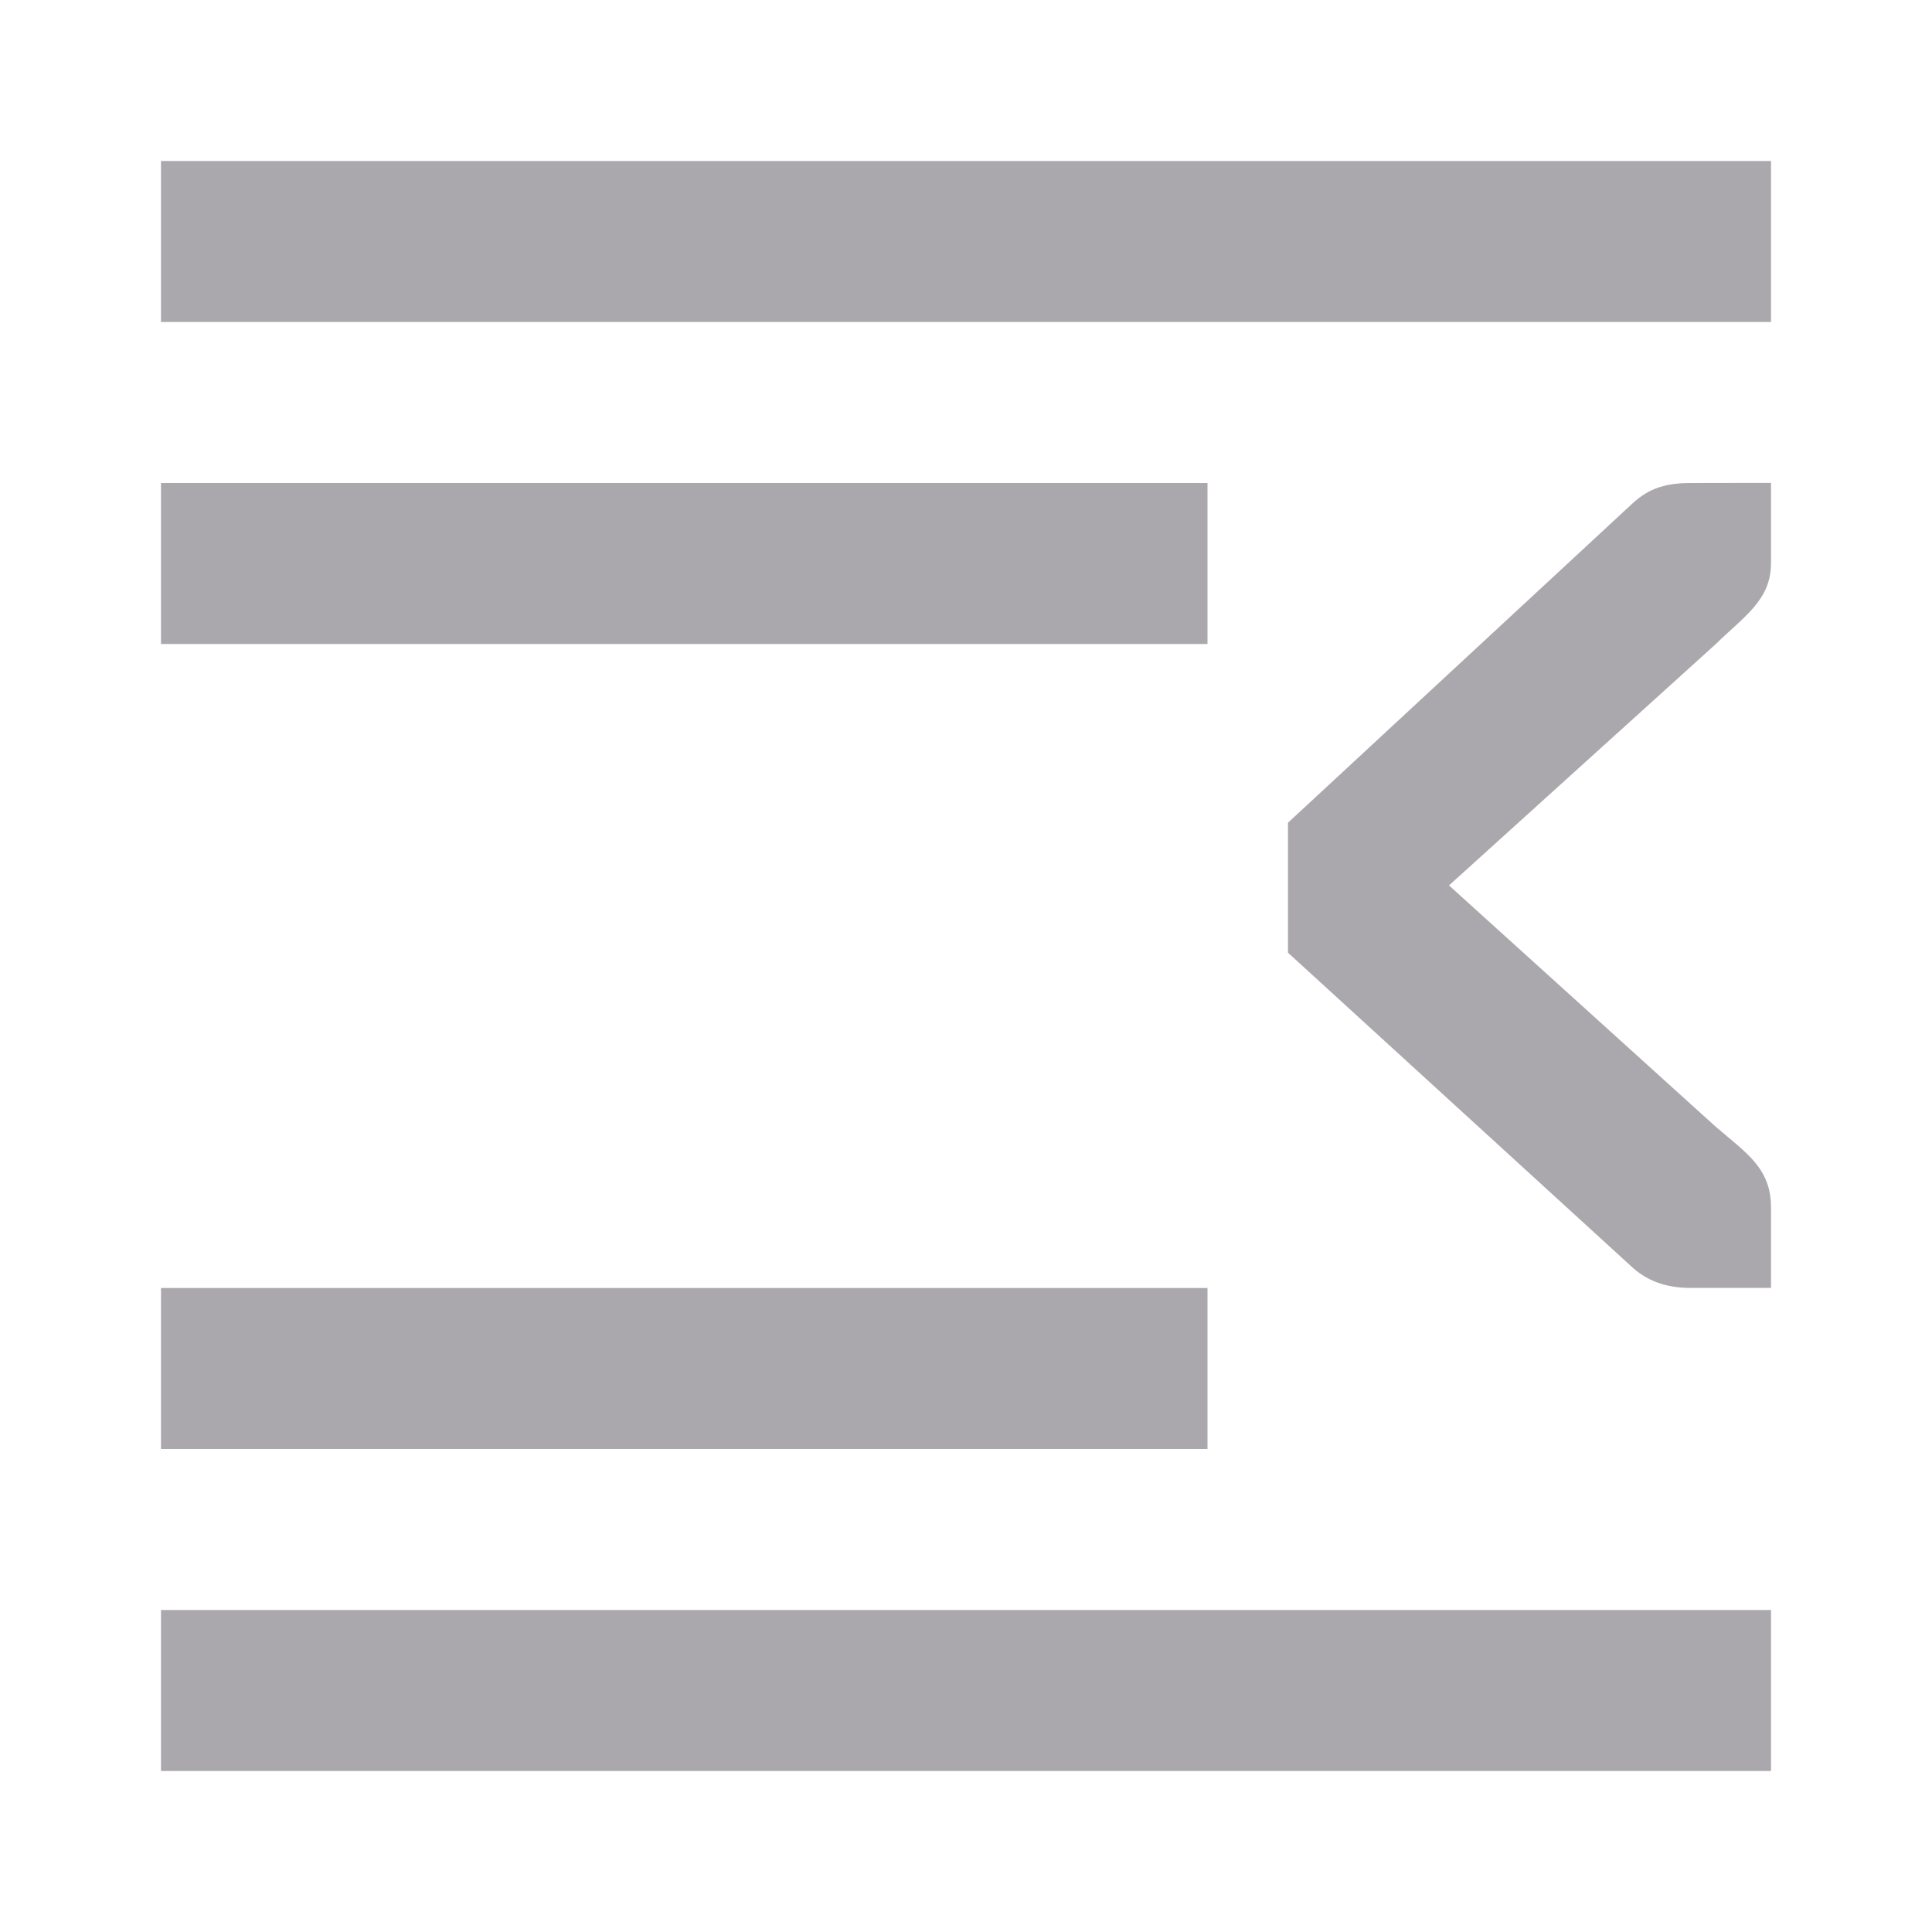
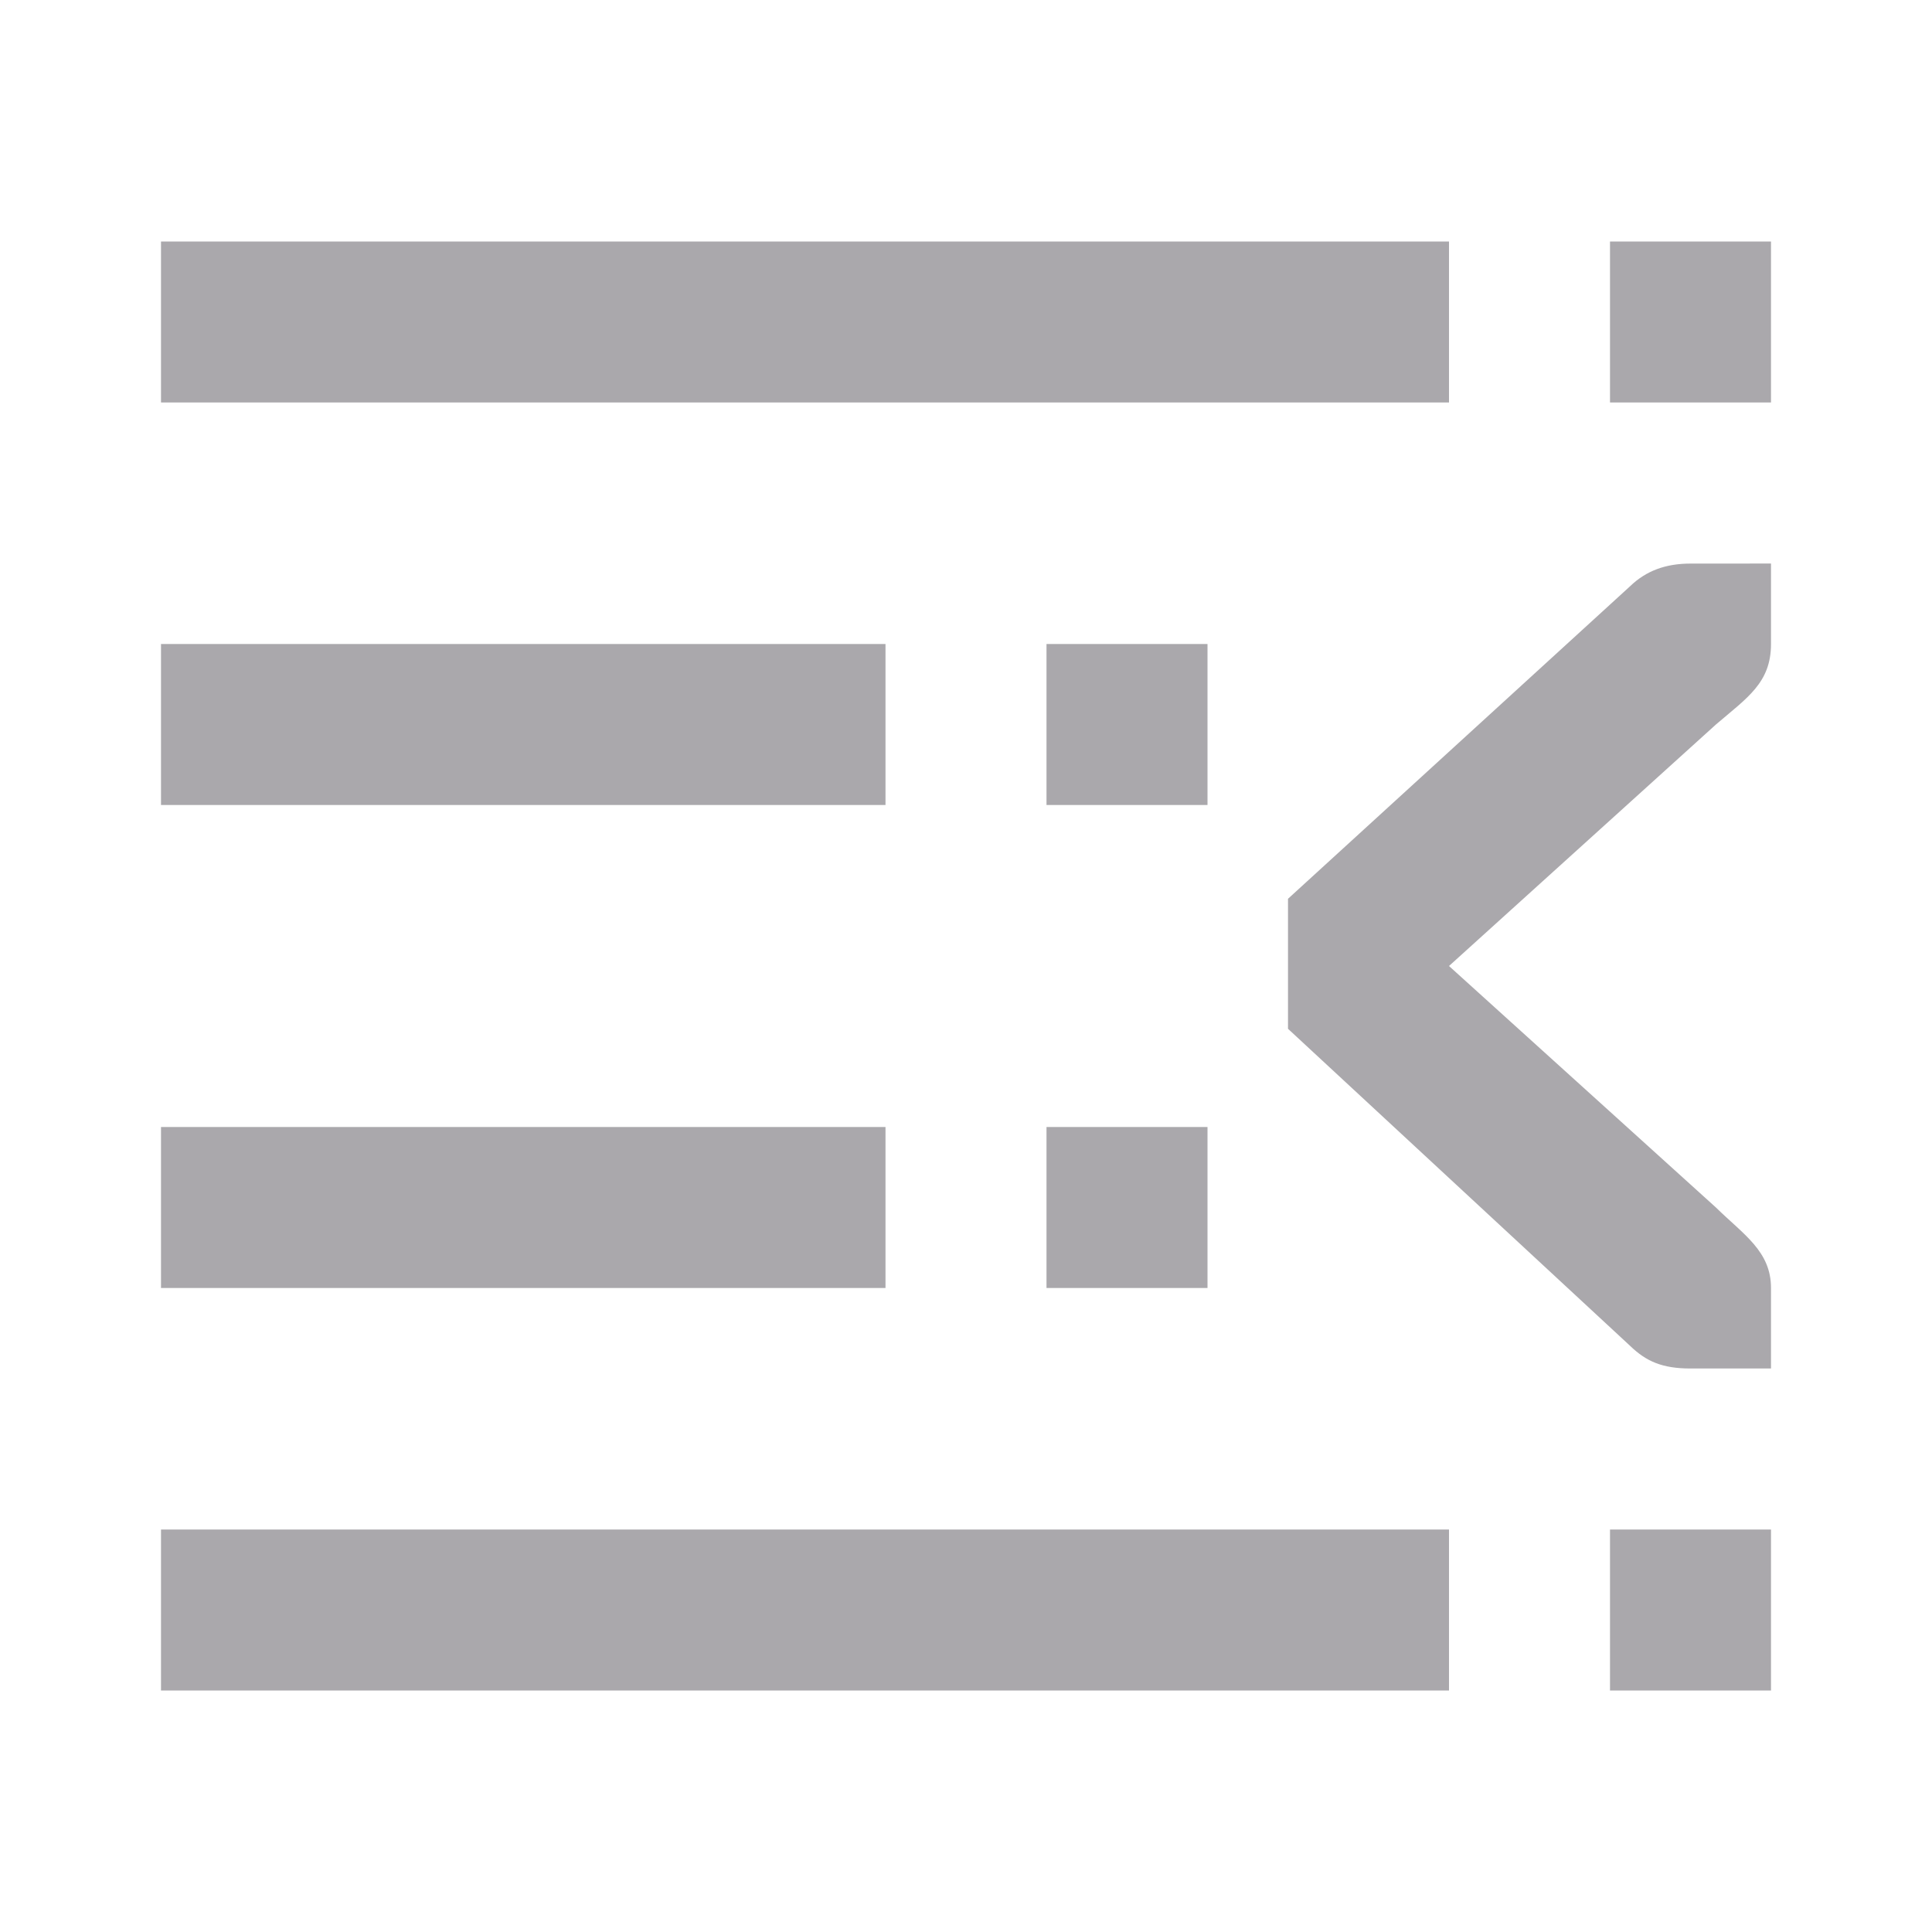
<svg xmlns="http://www.w3.org/2000/svg" viewBox="0 0 24 24">
-   <path d="m2 2v2h20v-2zm0 4v2h13v-2zm19 0c-.354 0-.552.09-.75.281l-4.25 3.939v1.615l4.25 3.883c.198.191.441.281.75.281h.588.412v-1c0-.484-.298-.669-.684-1l-3.316-3 3.316-3c.346-.339.684-.544.684-1v-1h-.412zm-19 10v2h13v-2zm0 4v2h20v-2z" fill="#aaa8ac" />
+   <path d="m22 3v2h-2v-2zm-4 0v2h-16v-2zm4 4v1c0 .484-.298.669-.684 1l-3.316 3 3.316 3c.346.339.684.544.684 1v1h-.412-.588c-.354 0-.552-.09-.75-.281l-4.25-3.939v-1.615l4.25-3.883c.198-.191.441-.281.75-.281h.588zm-7 1v2h-2v-2zm-4 0v2h-9v-2zm4 6v2h-2v-2zm-4 0v2h-9v-2zm11 5v2h-2v-2zm-4 0v2h-16v-2z" fill="#aaa8ac" />
</svg>
